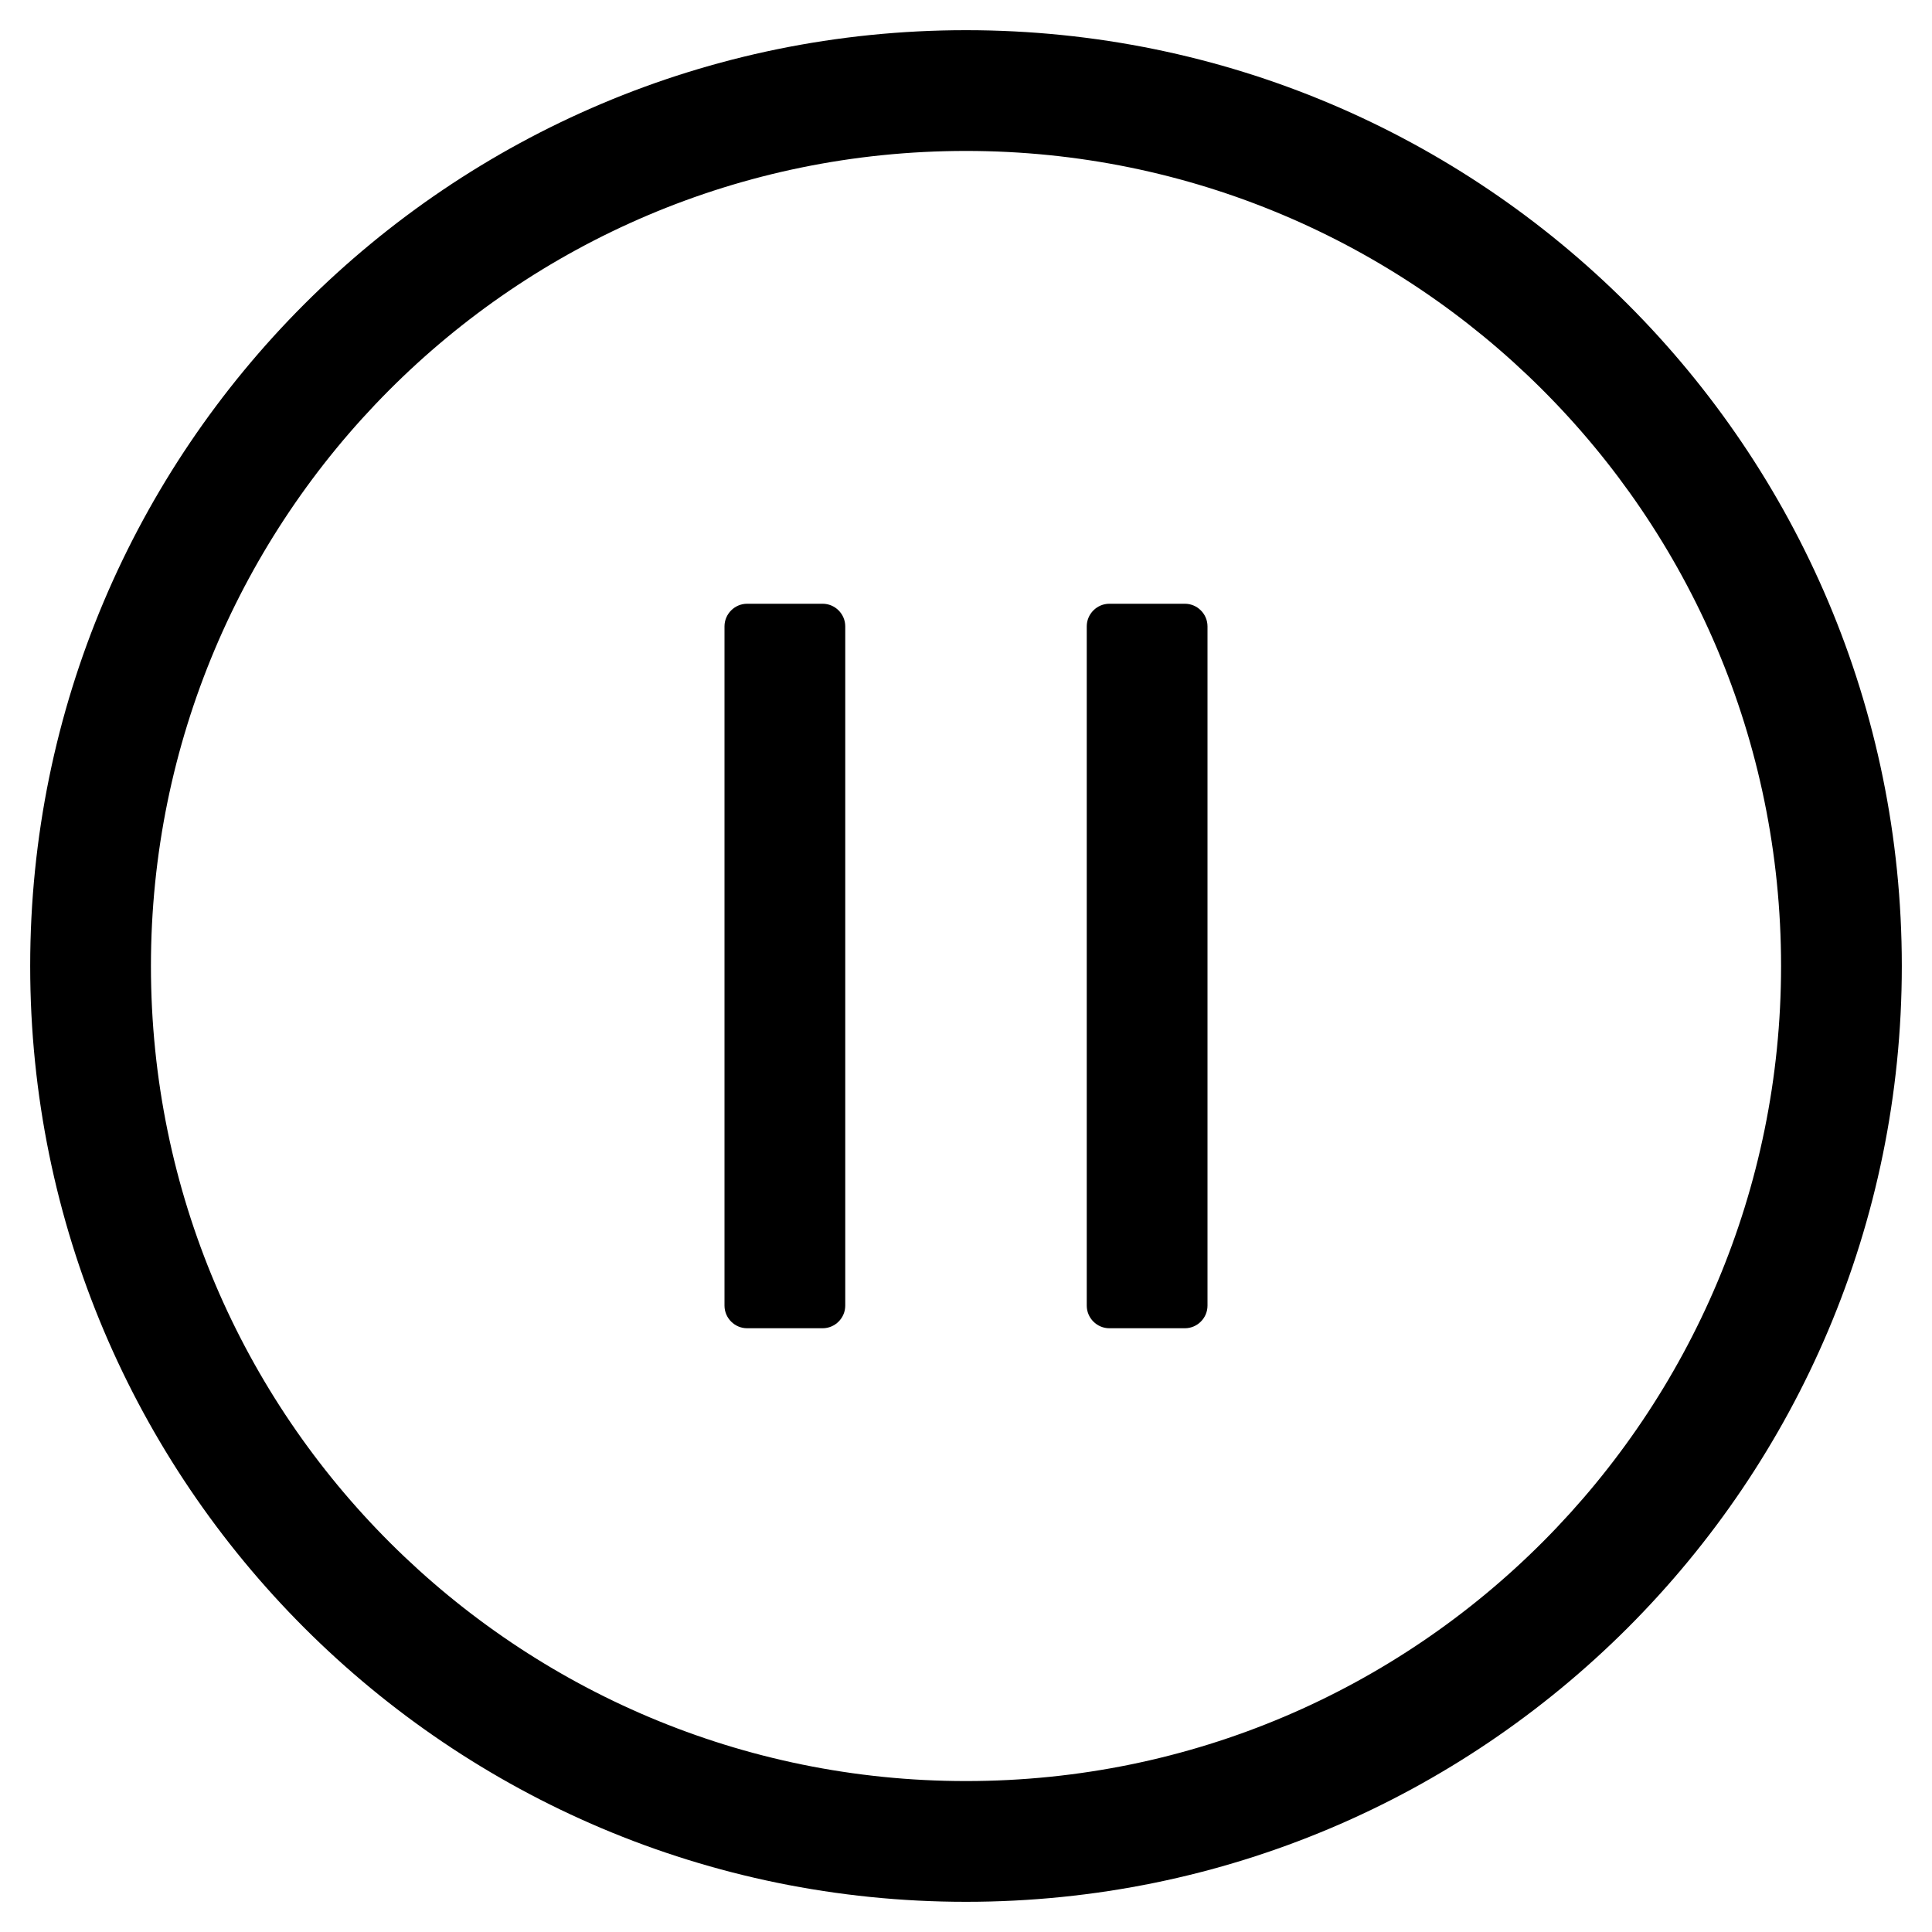
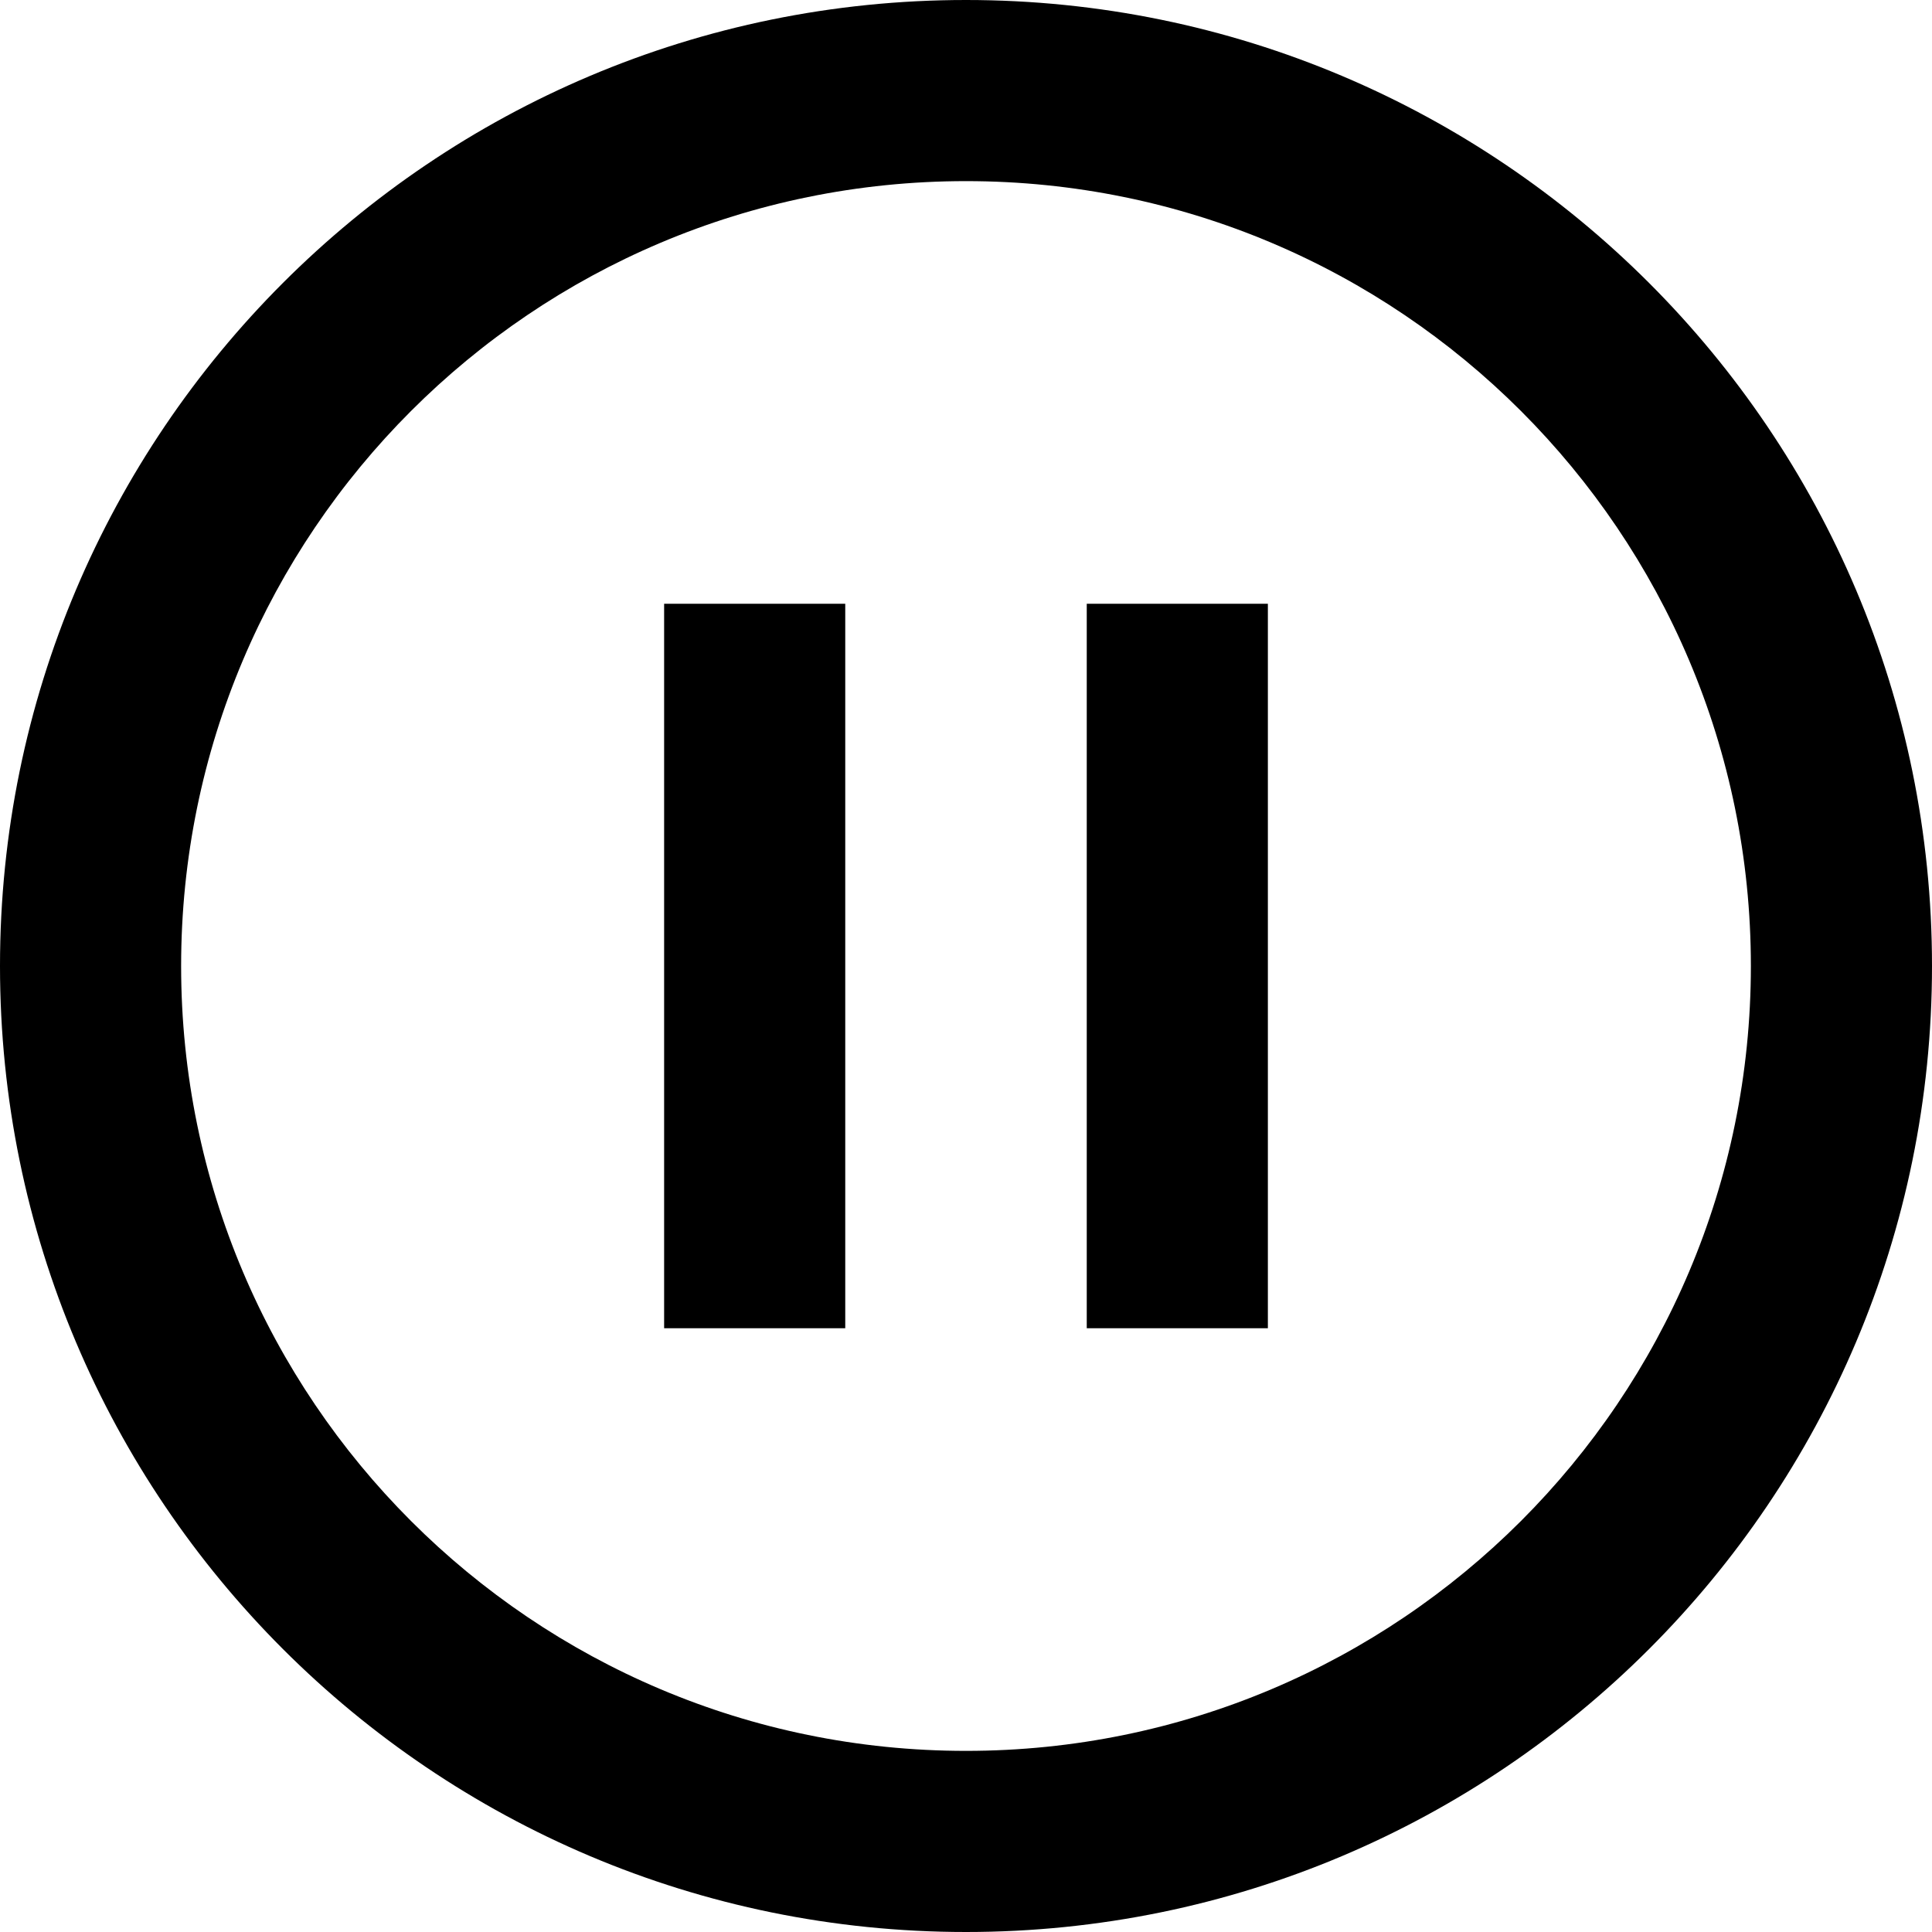
<svg xmlns="http://www.w3.org/2000/svg" viewBox="0 0 512 512">
-   <path d="M218 160h-20c-3.3 0-6 2.7-6 6v180c0 3.3 2.7 6 6 6h20c3.3 0 6-2.7 6-6V166c0-3.3-2.7-6-6-6zm96 0h-20c-3.3 0-6 2.7-6 6v180c0 3.3 2.7 6 6 6h20c3.3 0 6-2.7 6-6V166c0-3.3-2.7-6-6-6zM256 8C119 8 8 119 8 256s111 248 248 248 248-111 248-248S393 8 256 8zm0 464c-118.7 0-216-96.1-216-216 0-118.7 96.1-216 216-216 118.7 0 216 96.1 216 216 0 118.7-96.1 216-216 216z" />
+   <path d="M464 256A208 208 0 1 0 48 256a208 208 0 1 0 416 0zM0 256a256 256 0 1 1 512 0A256 256 0 1 1 0 256zm224-72l0 144 0 24-48 0 0-24 0-144 0-24 48 0 0 24zm112 0l0 144 0 24-48 0 0-24 0-144 0-24 48 0 0 24z" />
</svg>
